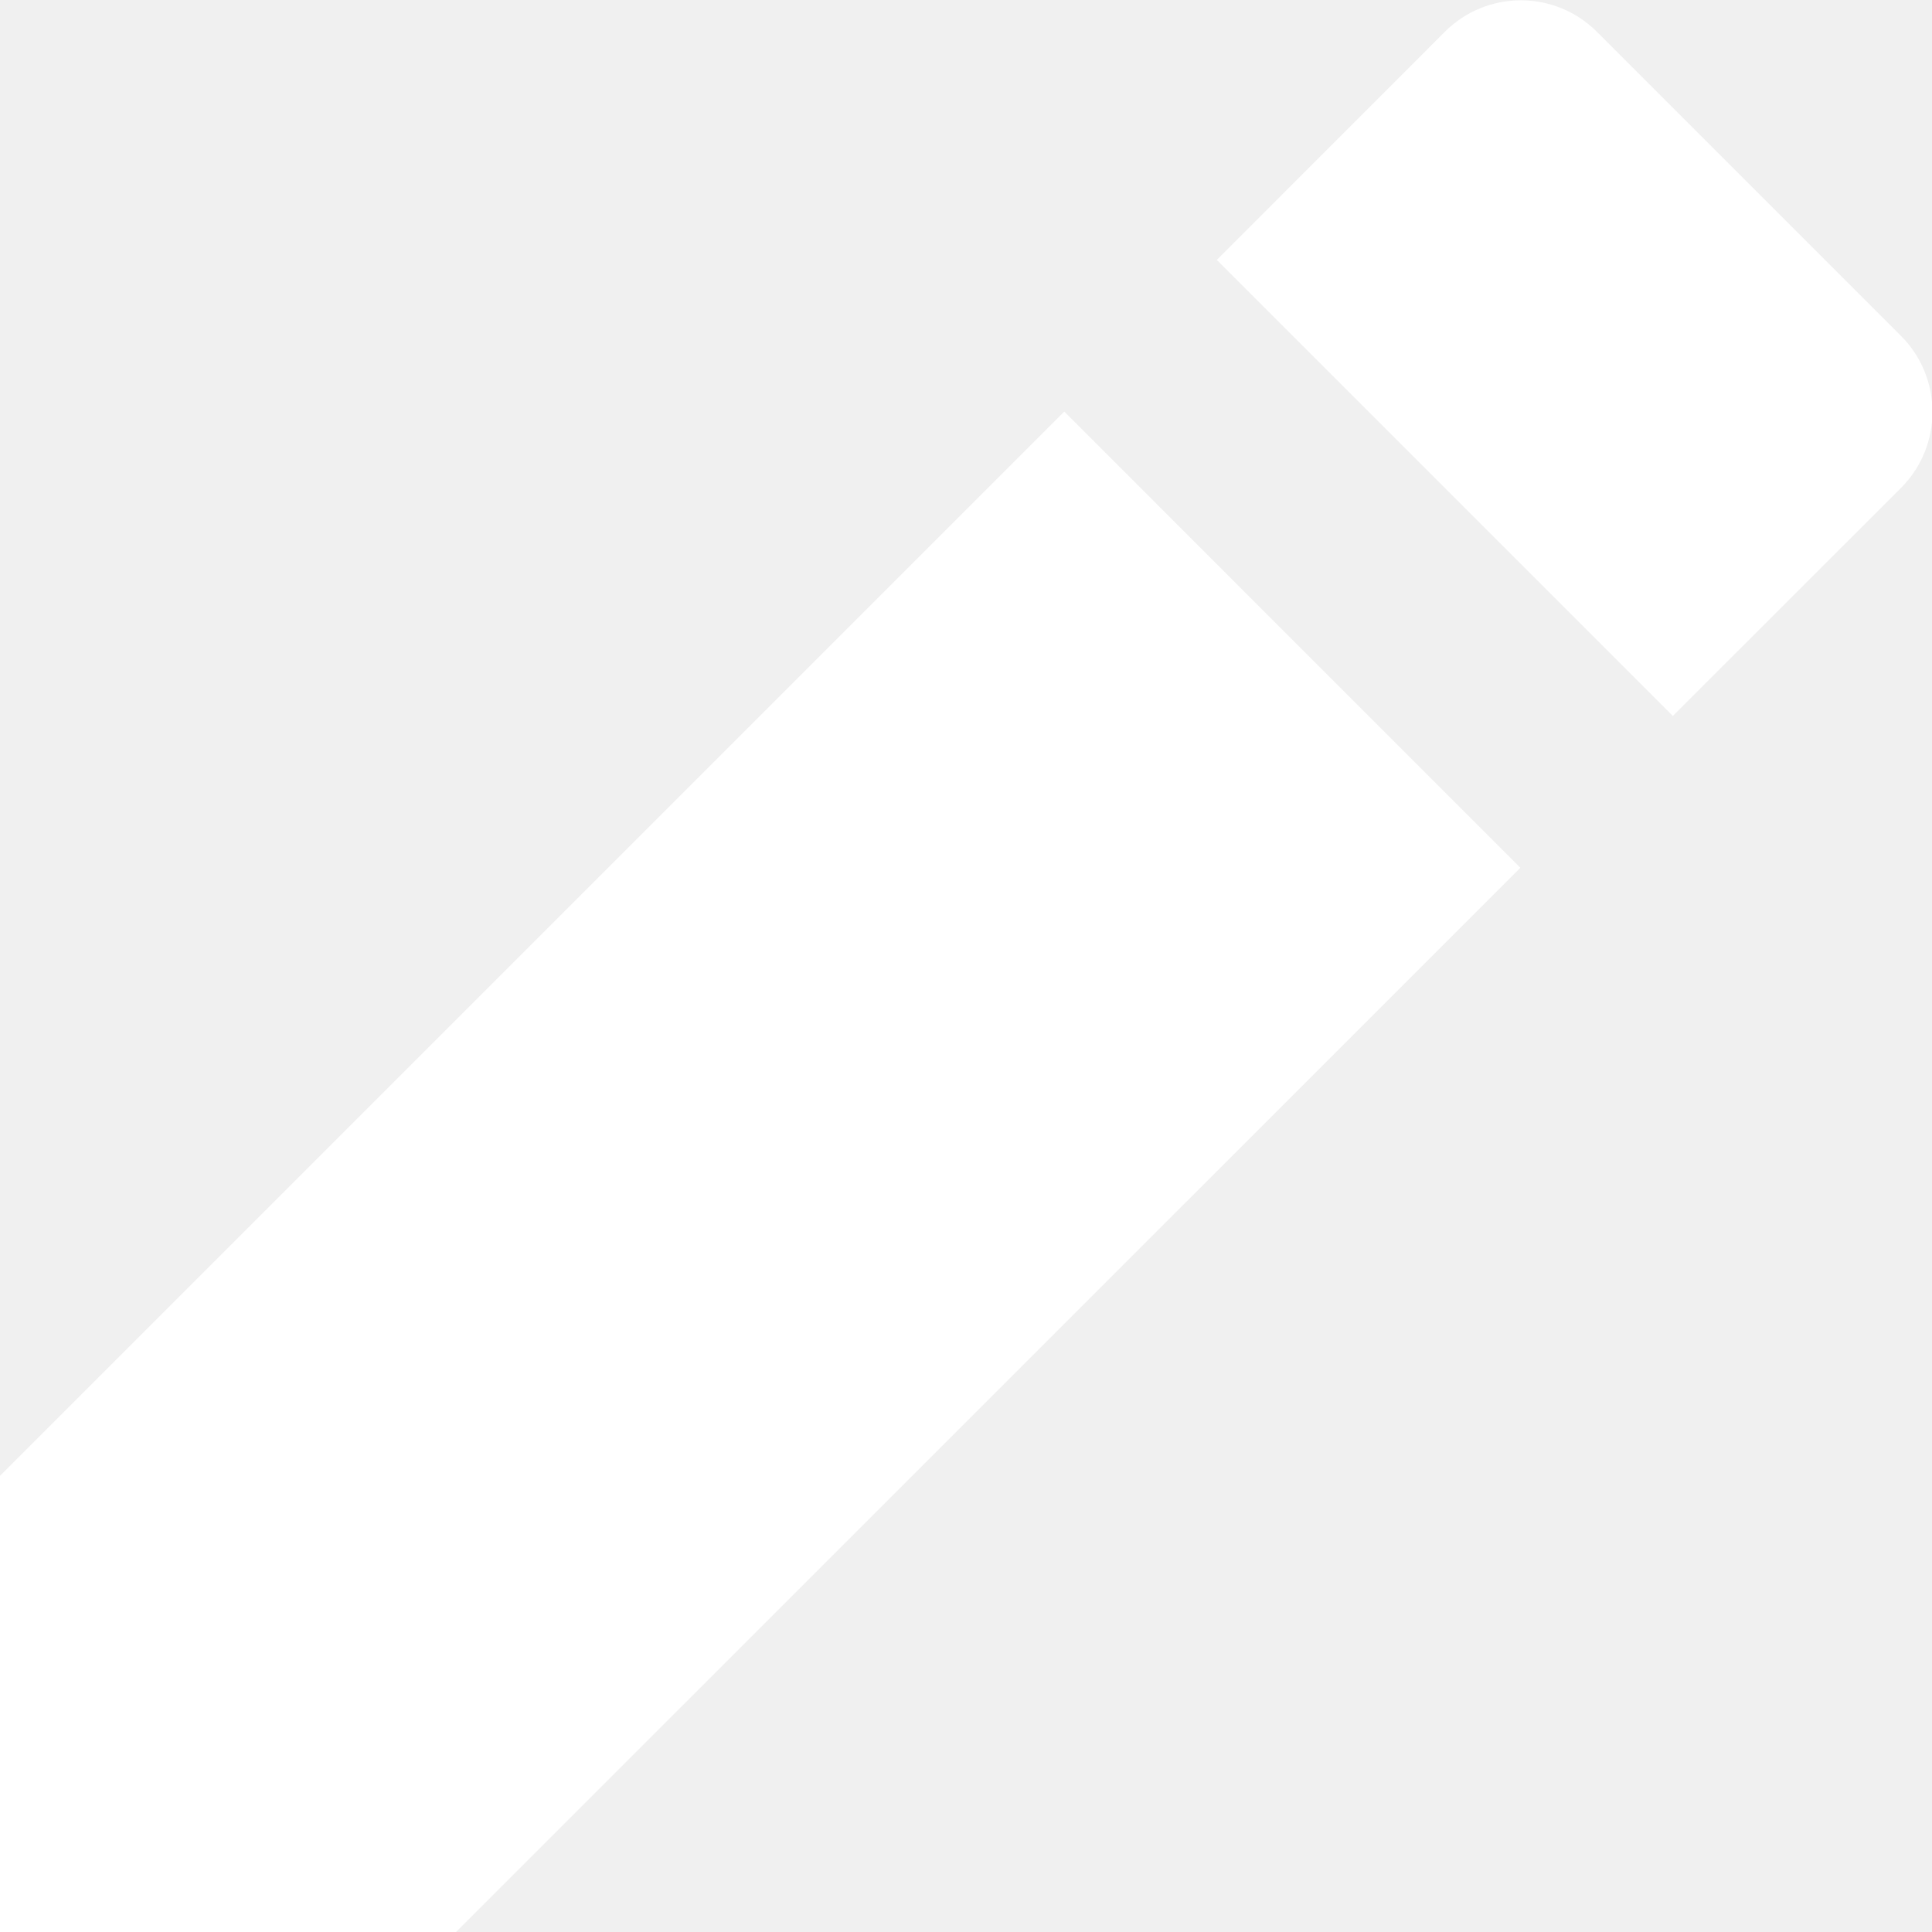
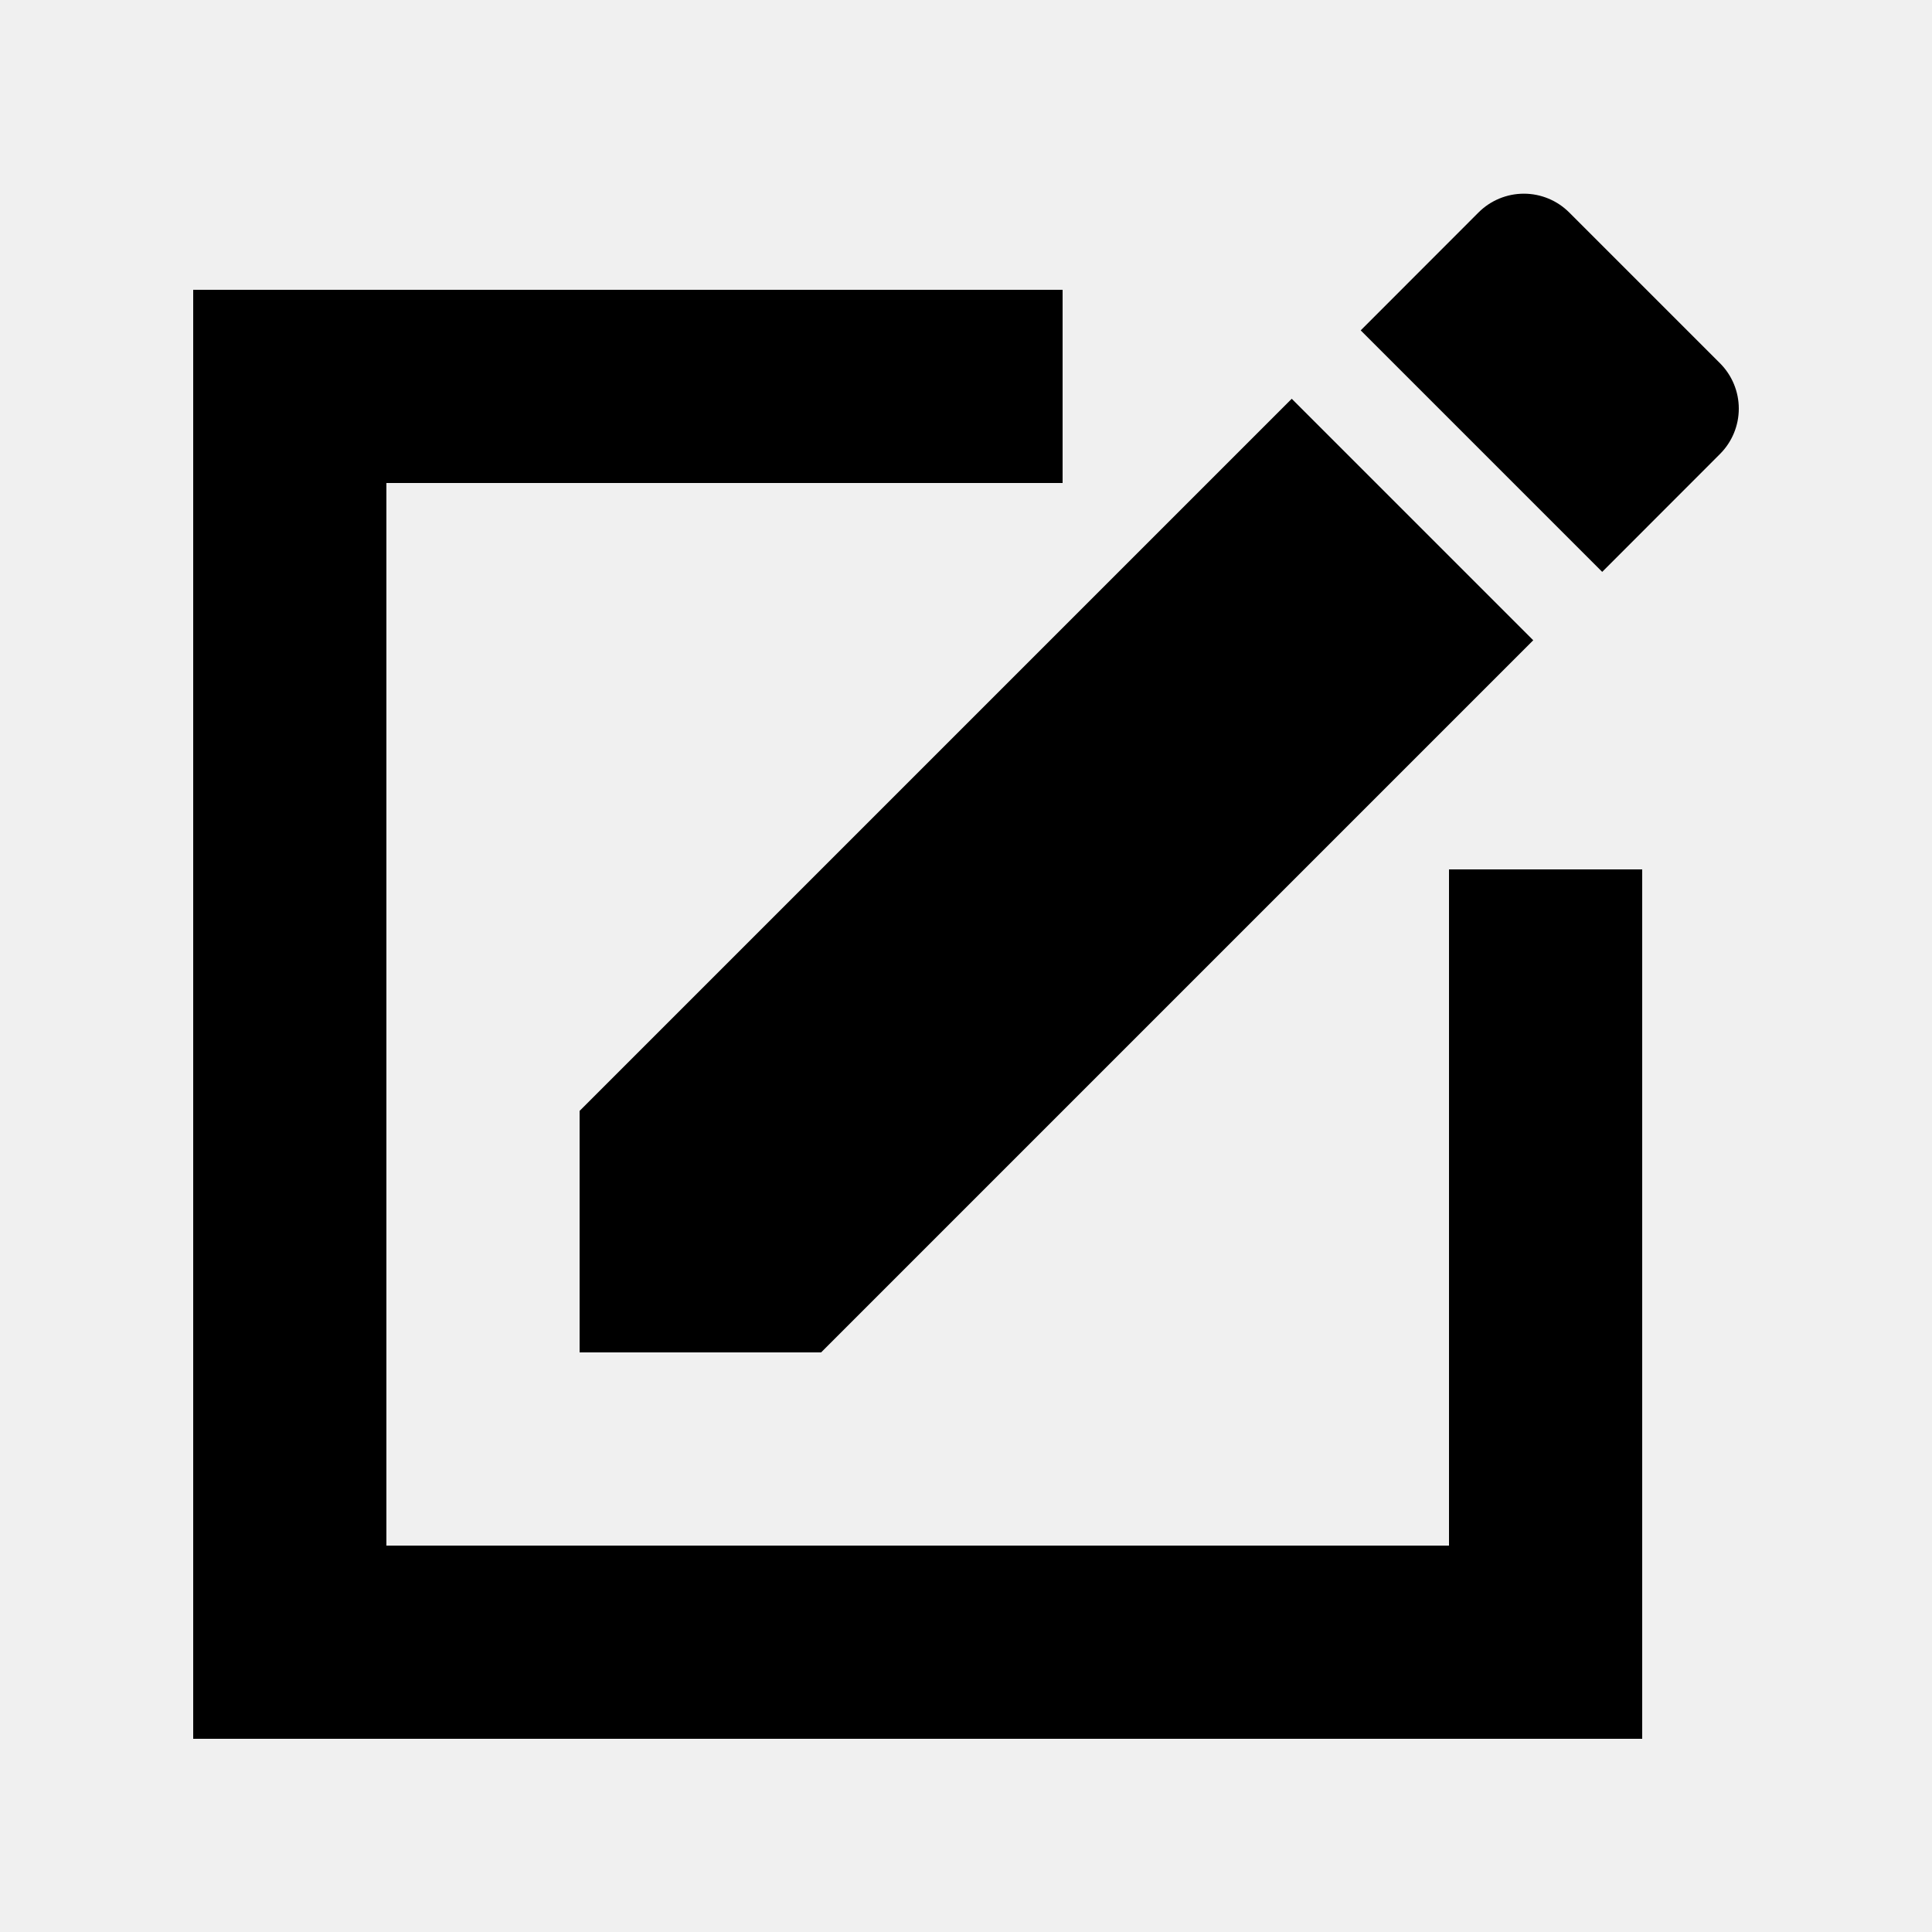
- <svg xmlns="http://www.w3.org/2000/svg" width="17.624" height="17.624" viewBox="0 0 17.624 17.624">
-   <path d="M12.709,6.784l4.16,4.161L7.16,20.653H3V16.492l9.709-9.709ZM14.1,5.4l2.08-2.081a.981.981,0,0,1,1.387,0l2.774,2.774a.981.981,0,0,1,0,1.387l-2.081,2.08Z" transform="translate(-3 -3.029)" fill="#fff" />
+ <svg xmlns="http://www.w3.org/2000/svg" width="20" height="20" viewBox="0 0 20 20">
+   <g id="Edit" transform="translate(-80)">
+     <path d="M86,11.5V14h2.5l7.372-7.372-2.5-2.5ZM97.805,4.7a.664.664,0,0,0,0-.94l-1.56-1.56a.664.664,0,0,0-.94,0l-1.219,1.22,2.5,2.5Z" fill="currentColor" />
+     <path d="M95,9v7H84V5h7V3H82V18H97V9Z" fill="currentColor" />
+     <rect width="20" height="20" transform="translate(80)" fill="none" />
+   </g>
</svg>
